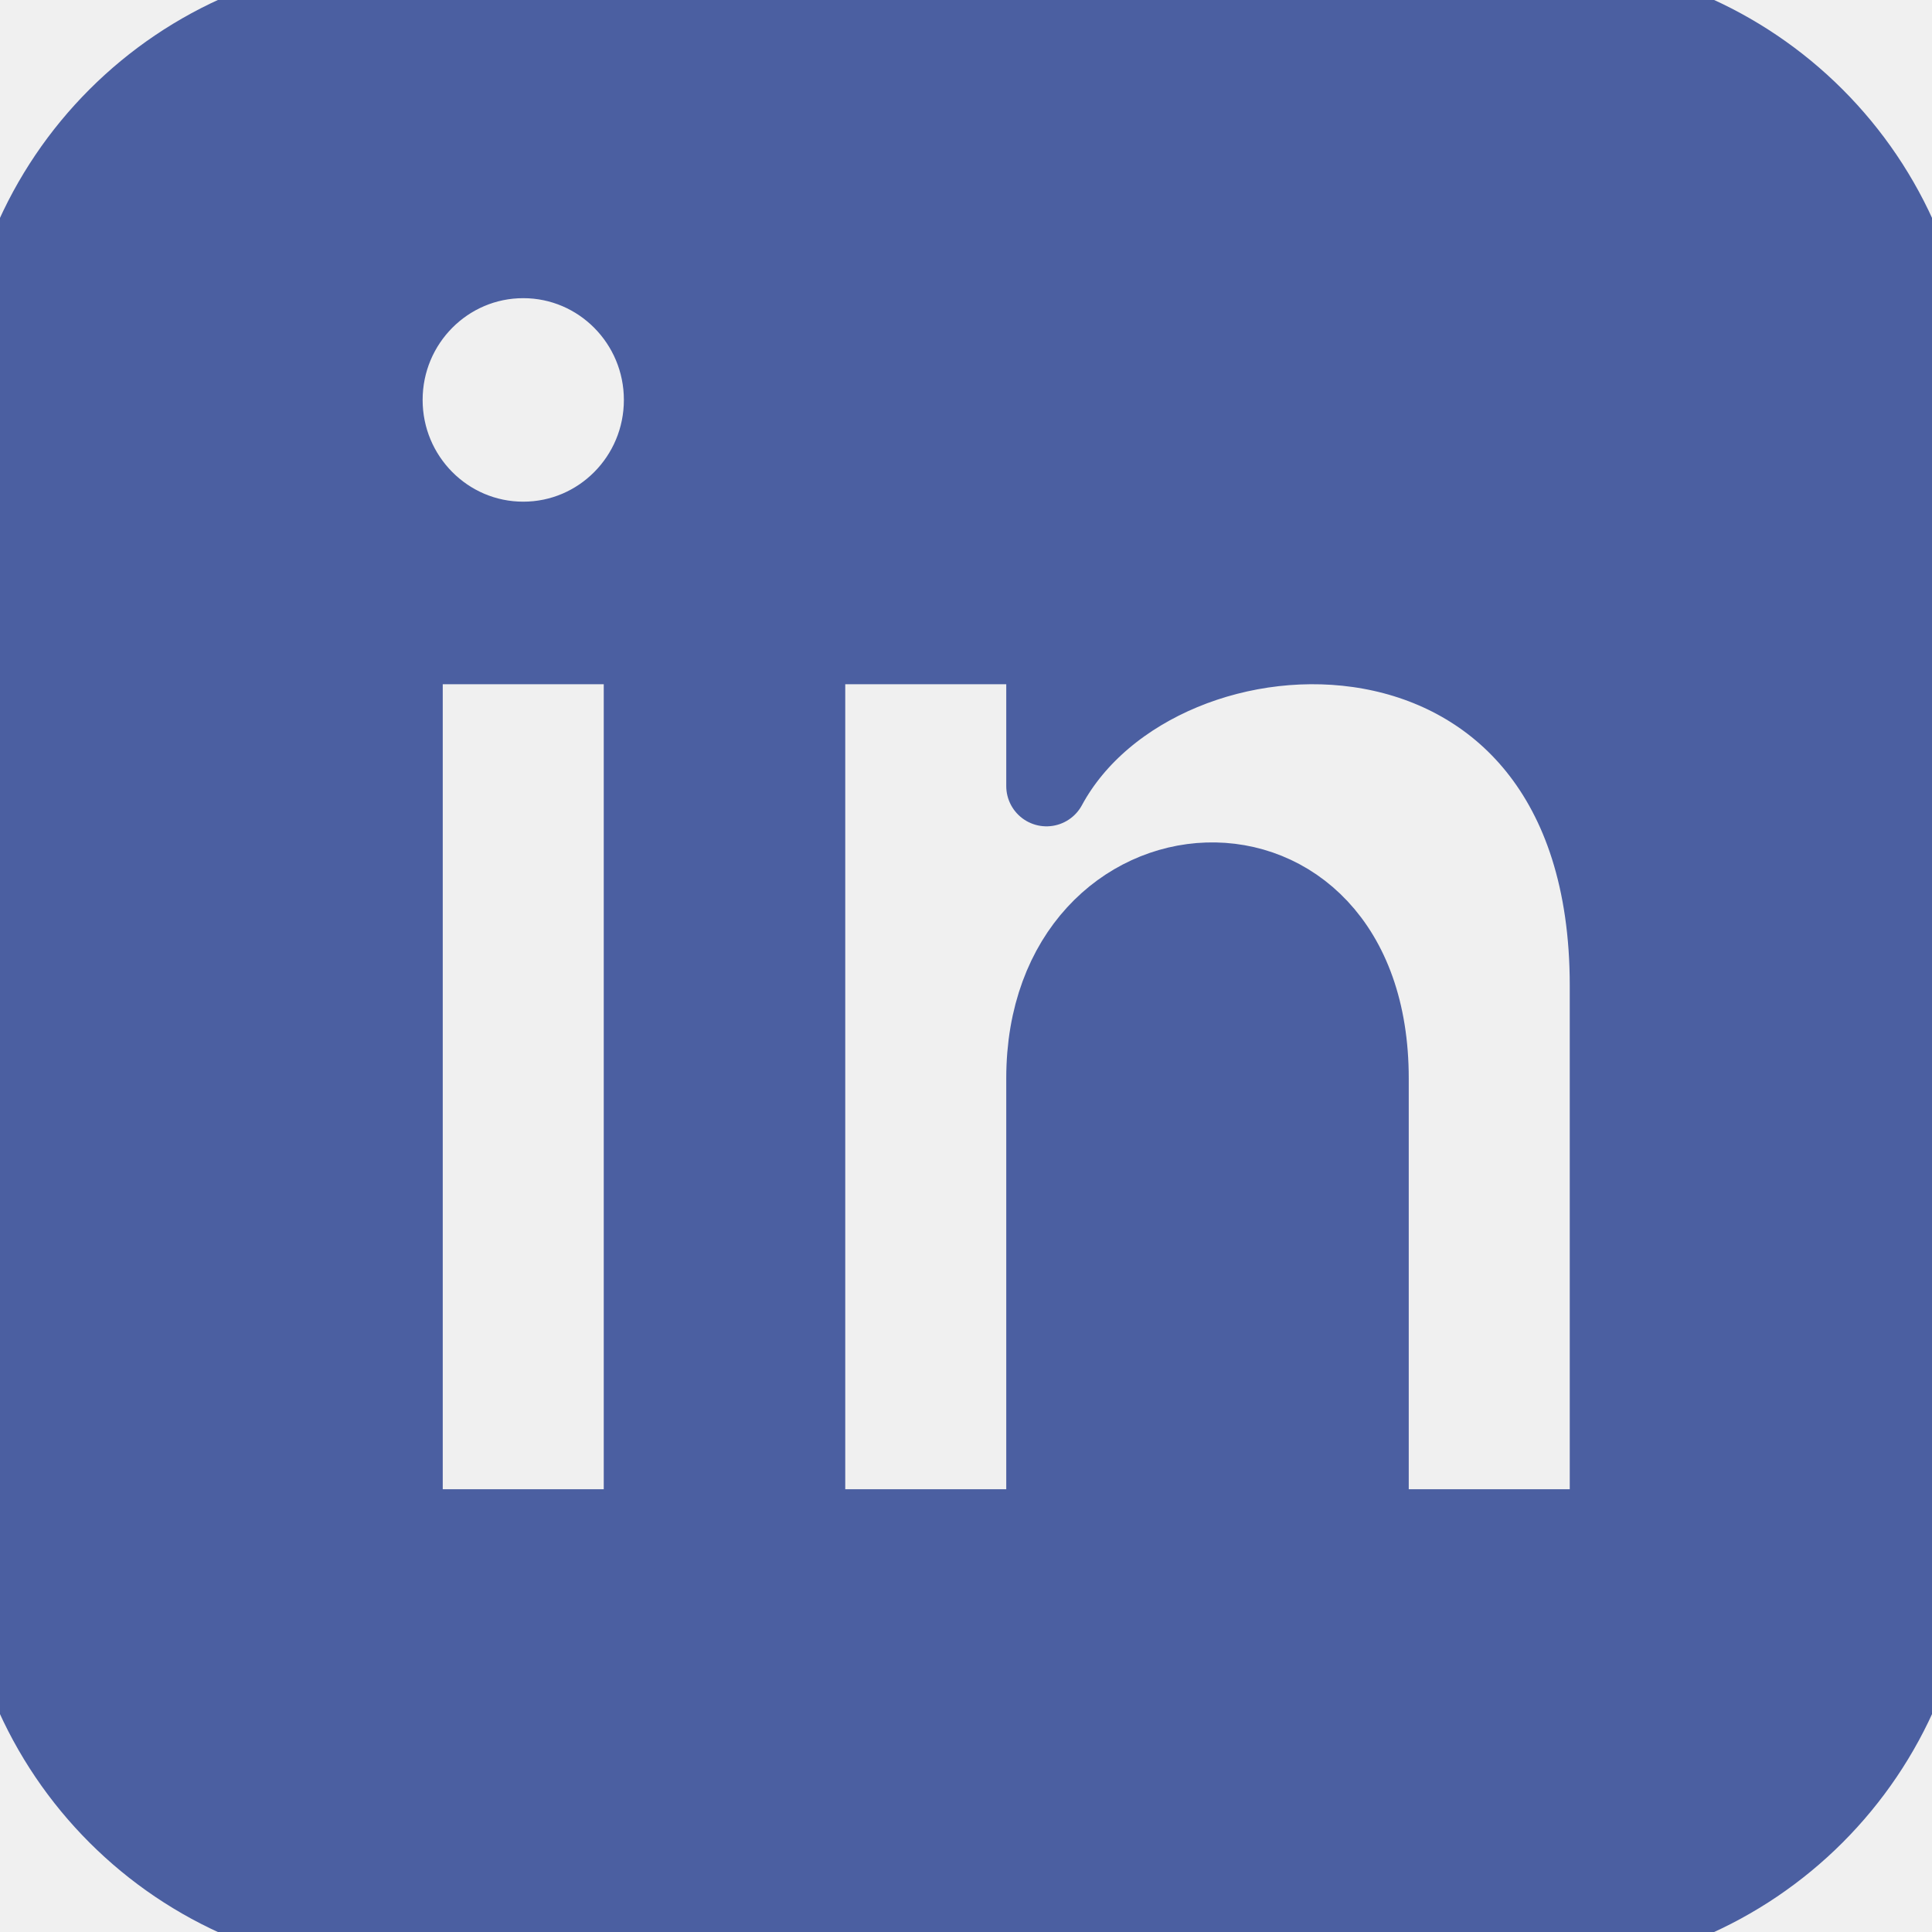
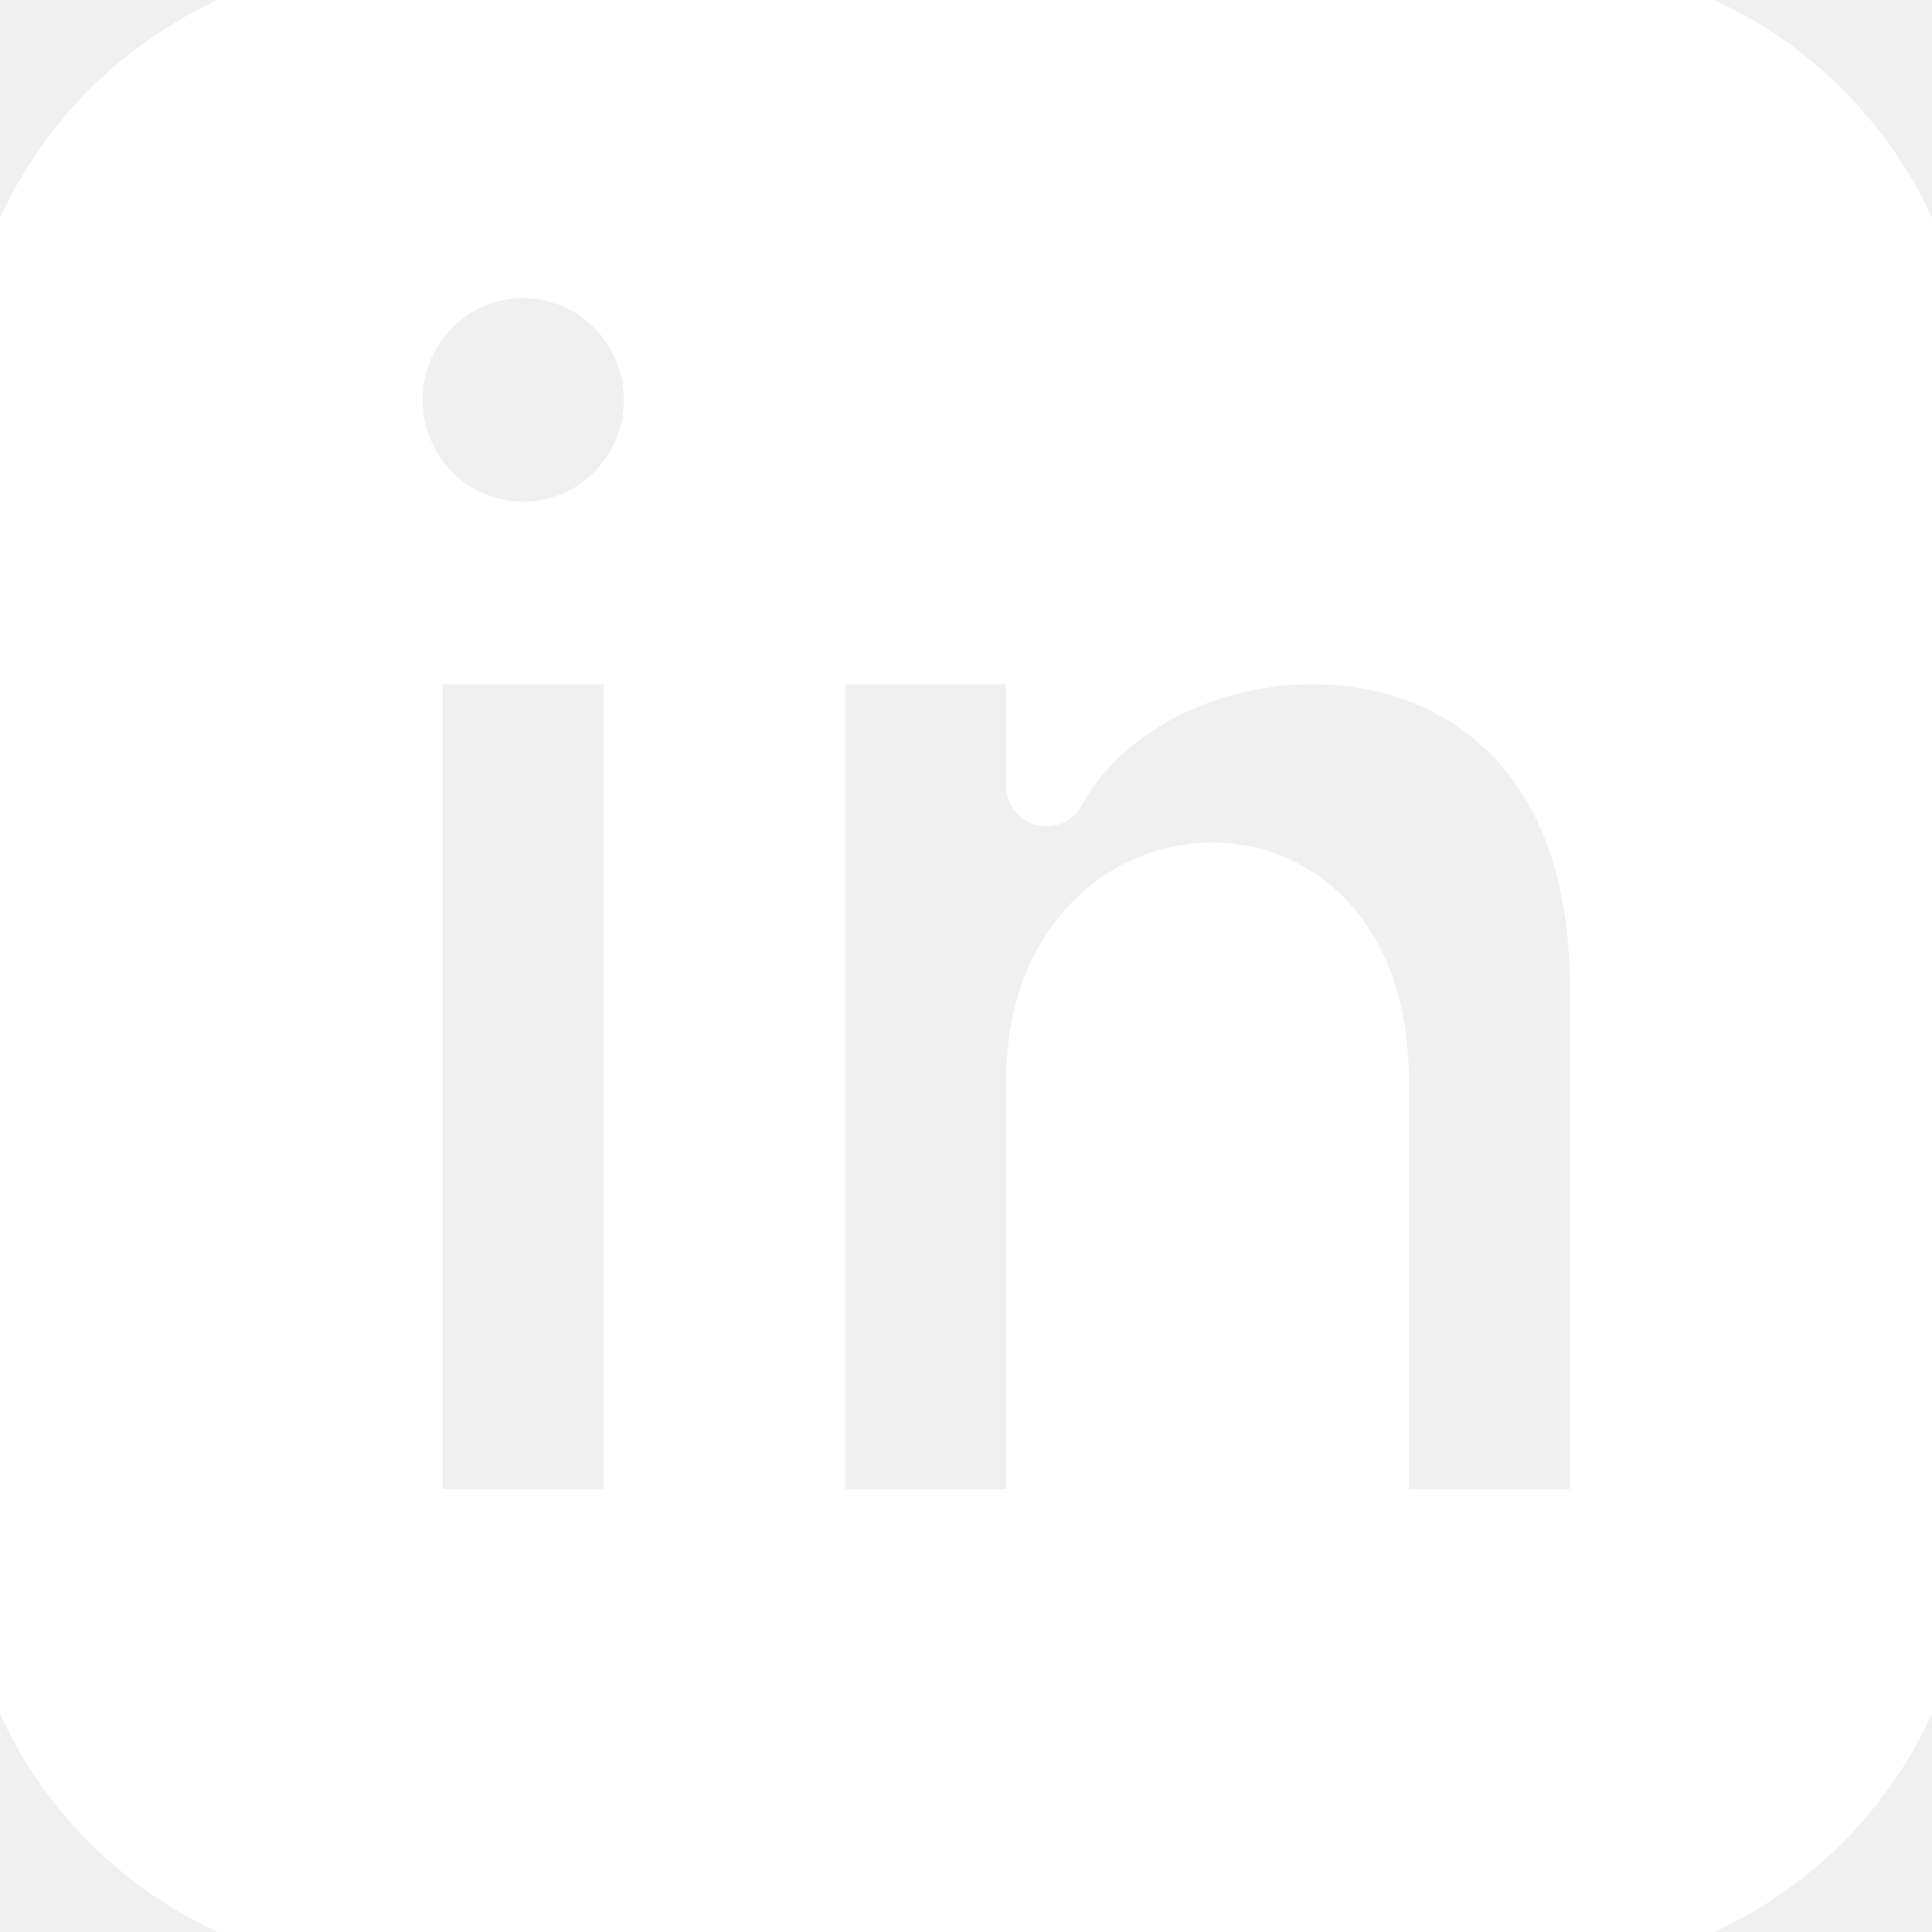
<svg xmlns="http://www.w3.org/2000/svg" width="100%" height="100%" viewBox="0 0 24 24" version="1.1" xml:space="preserve" style="fill-rule:evenodd;clip-rule:evenodd;stroke-linejoin:round;stroke-miterlimit:2;">
-   <path d="M19,0L5,0C2.239,0 0,2.239 0,5L0,19C0,21.761 2.239,24 5,24L19,24C21.762,24 24,21.761 24,19L24,5C24,2.239 21.762,0 19,0ZM8,19L5,19L5,8L8,8L8,19ZM6.5,6.732C5.534,6.732 4.75,5.942 4.75,4.968C4.75,3.994 5.534,3.204 6.5,3.204C7.466,3.204 8.25,3.994 8.25,4.968C8.25,5.942 7.467,6.732 6.5,6.732ZM20,19L17,19L17,13.396C17,10.028 13,10.283 13,13.396L13,19L10,19L10,8L13,8L13,9.765C14.396,7.179 20,6.988 20,12.241L20,19Z" style="fill:rgb(75,95,161);fill-rule:nonzero;stroke:rgb(75,95,161);stroke-width:1px;" />
+   <path d="M19,0L5,0C2.239,0 0,2.239 0,5L0,19C0,21.761 2.239,24 5,24L19,24C21.762,24 24,21.761 24,19L24,5C24,2.239 21.762,0 19,0ZM8,19L5,19L5,8L8,8L8,19ZM6.5,6.732C5.534,6.732 4.75,5.942 4.75,4.968C4.75,3.994 5.534,3.204 6.5,3.204C7.466,3.204 8.25,3.994 8.25,4.968C8.25,5.942 7.467,6.732 6.5,6.732ZM20,19L17,19L17,13.396C17,10.028 13,10.283 13,13.396L13,19L10,19L10,8L13,8L13,9.765C14.396,7.179 20,6.988 20,12.241L20,19Z" style="fill:white;fill-rule:nonzero;stroke:white;stroke-width:1px;" />
</svg>
